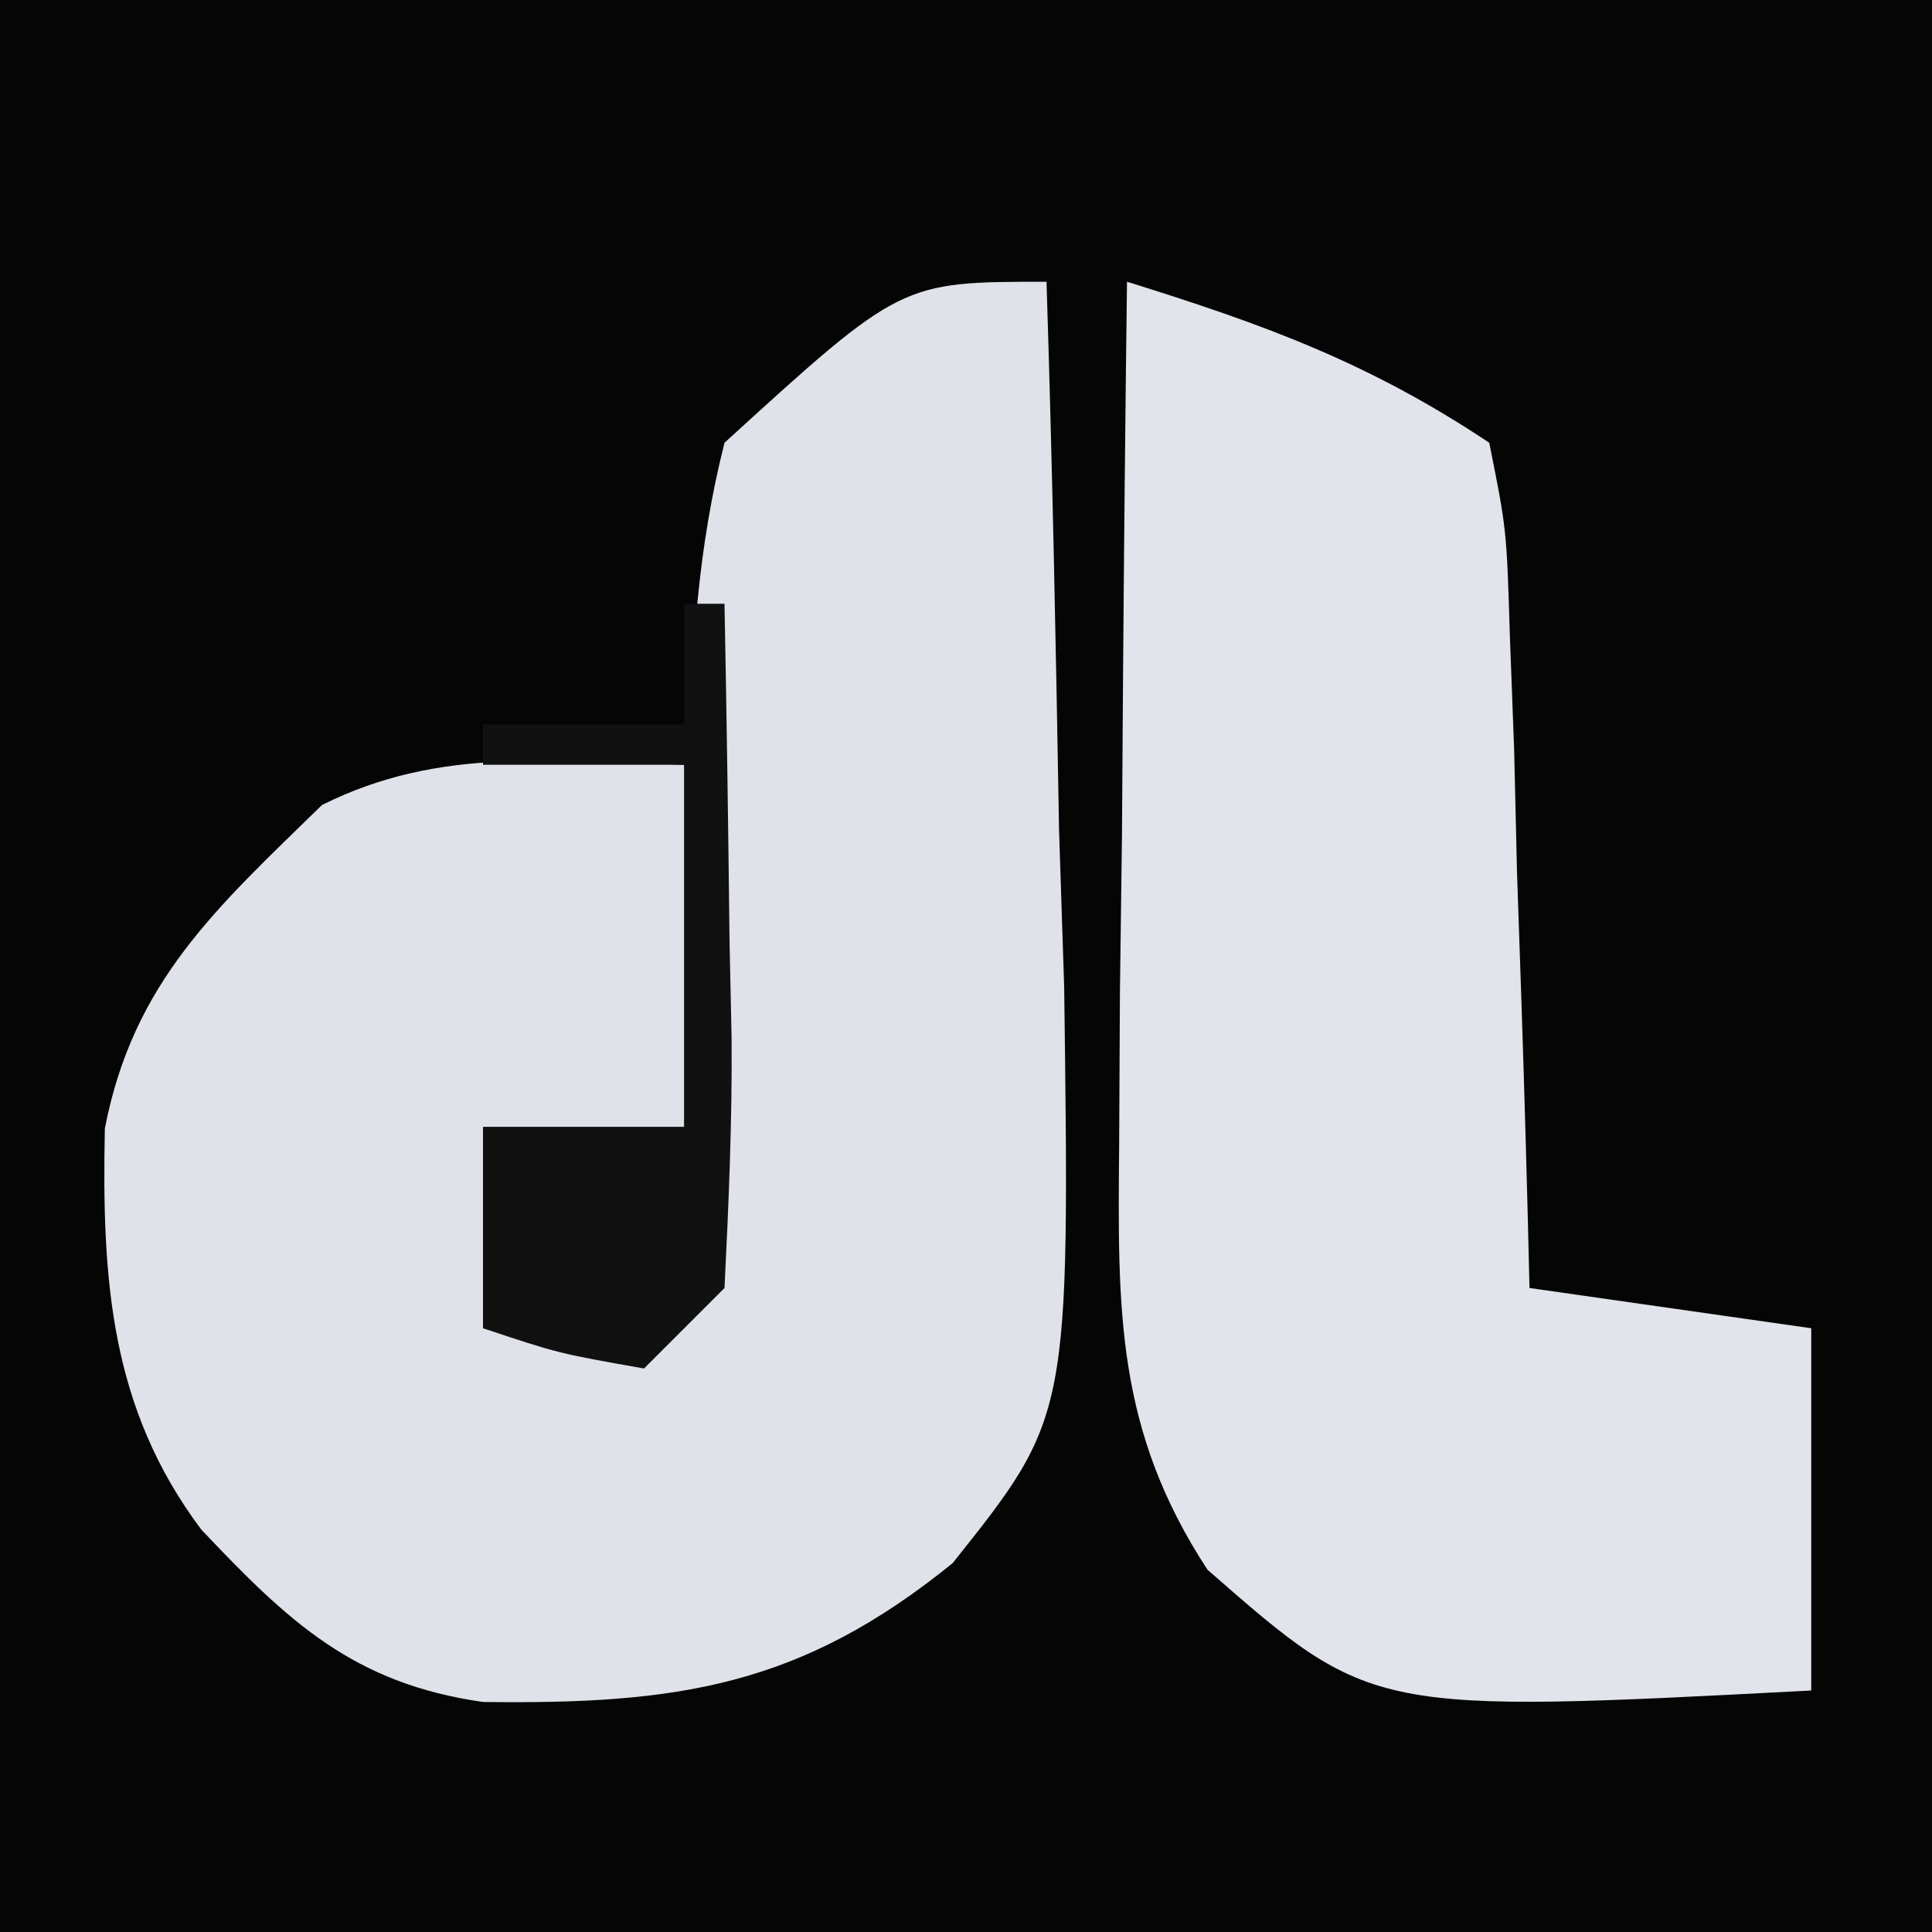
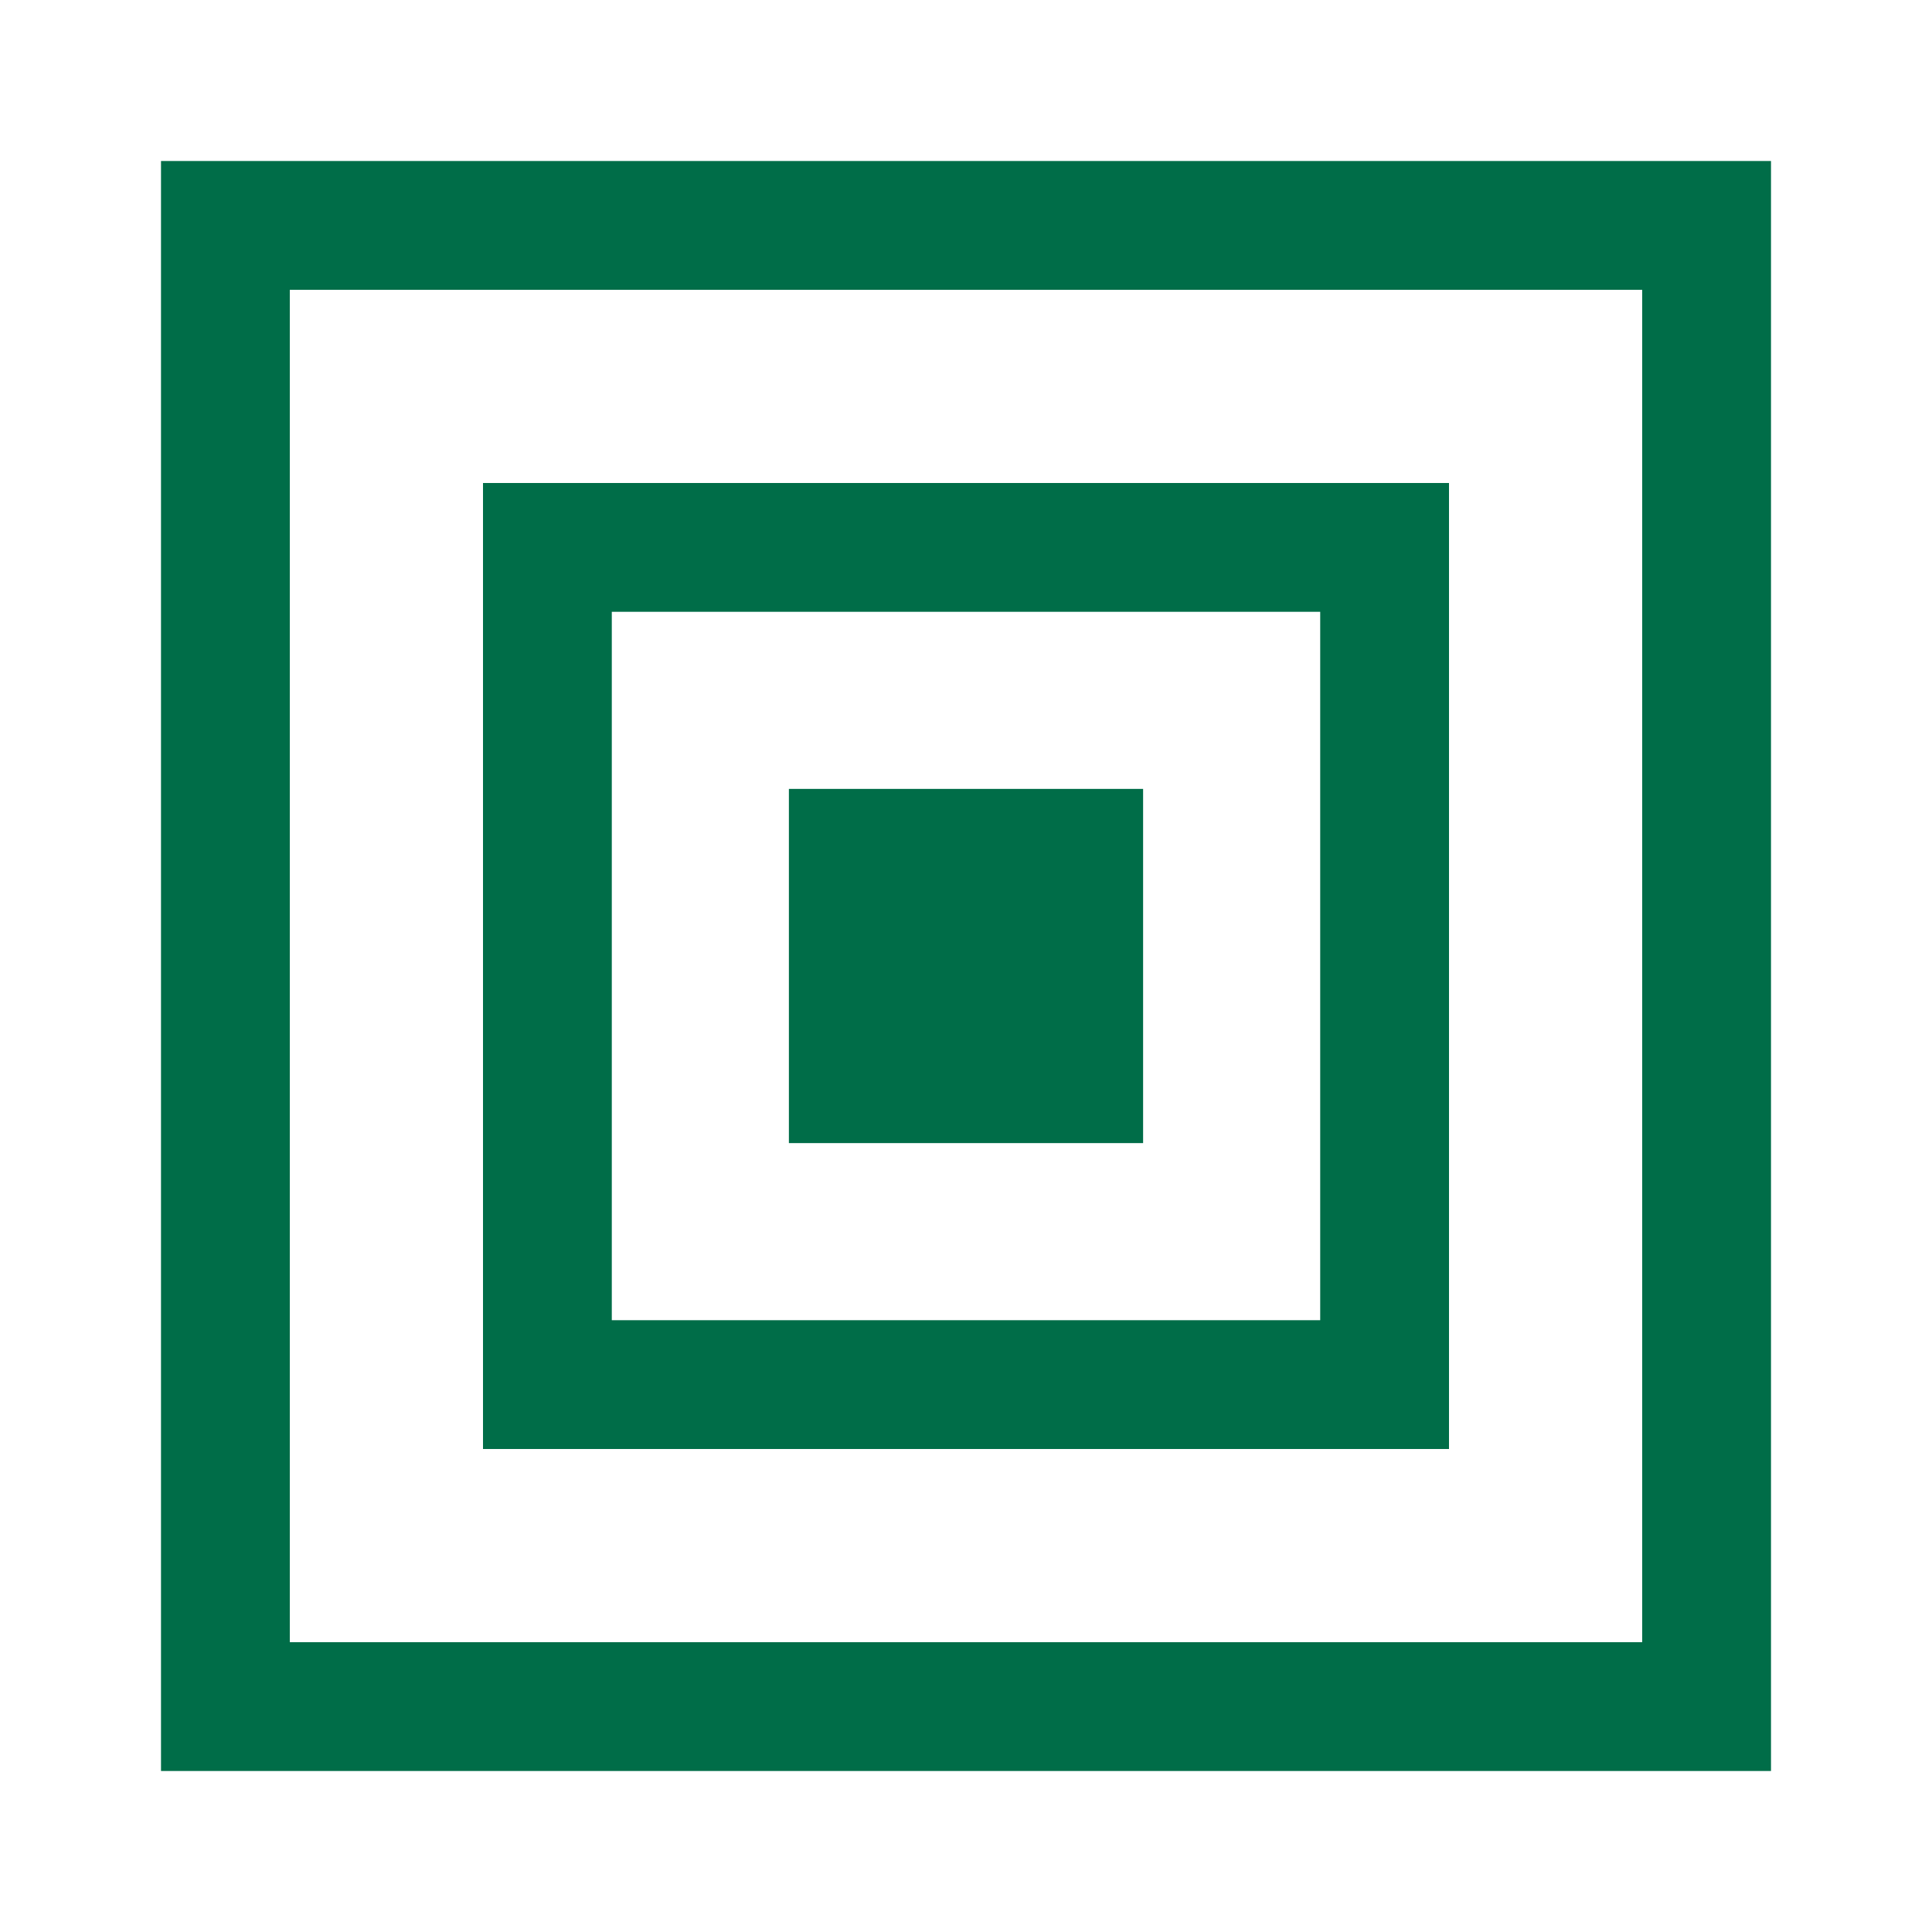
- <svg xmlns="http://www.w3.org/2000/svg" version="1.1" width="48" height="48">
-   <path d="M0 0 C15.84 0 31.68 0 48 0 C48 15.84 48 31.68 48 48 C32.16 48 16.32 48 0 48 C0 32.16 0 16.32 0 0 Z " fill="#050506" transform="translate(0,0)" />
-   <path d="M0 0 C0.146 4.541 0.234 9.082 0.312 13.625 C0.354 14.91 0.396 16.195 0.439 17.52 C0.578 28.186 0.578 28.186 -2.332 31.836 C-6.111 34.901 -9.167 35.347 -14 35.285 C-17.204 34.828 -18.824 33.304 -21 31 C-23.267 27.978 -23.471 24.777 -23.395 21.035 C-22.686 17.383 -20.625 15.562 -18 13 C-15.043 11.522 -12.258 11.94 -9 12 C-9 14.97 -9 17.94 -9 21 C-10.65 21 -12.3 21 -14 21 C-13.67 22.65 -13.34 24.3 -13 26 C-11.68 25.67 -10.36 25.34 -9 25 C-9.001 24.385 -9.002 23.77 -9.003 23.136 C-8.991 20.339 -8.934 17.546 -8.875 14.75 C-8.879 13.298 -8.879 13.298 -8.883 11.816 C-8.807 9.086 -8.67 6.65 -8 4 C-3.614 0 -3.614 0 0 0 Z " fill="#DFE2E9" transform="translate(26,7)" />
-   <path d="M0 0 C3.403 1.059 6.014 2.009 9 4 C9.432 6.155 9.432 6.155 9.512 8.789 C9.547 9.73 9.583 10.671 9.619 11.641 C9.642 12.625 9.664 13.61 9.688 14.625 C9.739 16.114 9.739 16.114 9.791 17.633 C9.874 20.088 9.943 22.544 10 25 C12.31 25.33 14.62 25.66 17 26 C17 28.97 17 31.94 17 35 C6.083 35.572 6.083 35.572 2 32 C-0.271 28.527 -0.232 25.572 -0.195 21.484 C-0.189 20.234 -0.182 18.984 -0.176 17.695 C-0.159 16.393 -0.142 15.091 -0.125 13.75 C-0.116 12.433 -0.107 11.115 -0.098 9.758 C-0.074 6.505 -0.041 3.253 0 0 Z " fill="#E1E4EB" transform="translate(28,7)" />
-   <path d="M0 0 C0.33 0 0.66 0 1 0 C1.054 2.792 1.094 5.583 1.125 8.375 C1.15 9.566 1.15 9.566 1.176 10.781 C1.193 12.855 1.103 14.929 1 17 C0.34 17.66 -0.32 18.32 -1 19 C-3.125 18.625 -3.125 18.625 -5 18 C-5 16.35 -5 14.7 -5 13 C-3.35 13 -1.7 13 0 13 C0 10.03 0 7.06 0 4 C-1.65 4 -3.3 4 -5 4 C-5 3.67 -5 3.34 -5 3 C-3.35 3 -1.7 3 0 3 C0 2.01 0 1.02 0 0 Z " fill="#111112" transform="translate(17,15)" />
+ <svg xmlns="http://www.w3.org/2000/svg" viewBox="0 0 24 24" width="24" height="24" fill="none" stroke="#006d48" stroke-width="1.6" stroke-linecap="square" stroke-linejoin="miter" role="img">
+   <style>
+     @media (prefers-color-scheme: dark) {
+       svg { stroke: #3a8f68; }
+       svg .eye { fill: #3a8f68; }
+     }
+   </style>
+   <rect x="2.8" y="2.8" width="18.4" height="18.4" />
+   <rect x="6.8" y="6.8" width="10.4" height="10.4" />
+   <rect class="eye" x="9.8" y="9.8" width="4.4" height="4.4" fill="#006d48" stroke="none" />
</svg>
